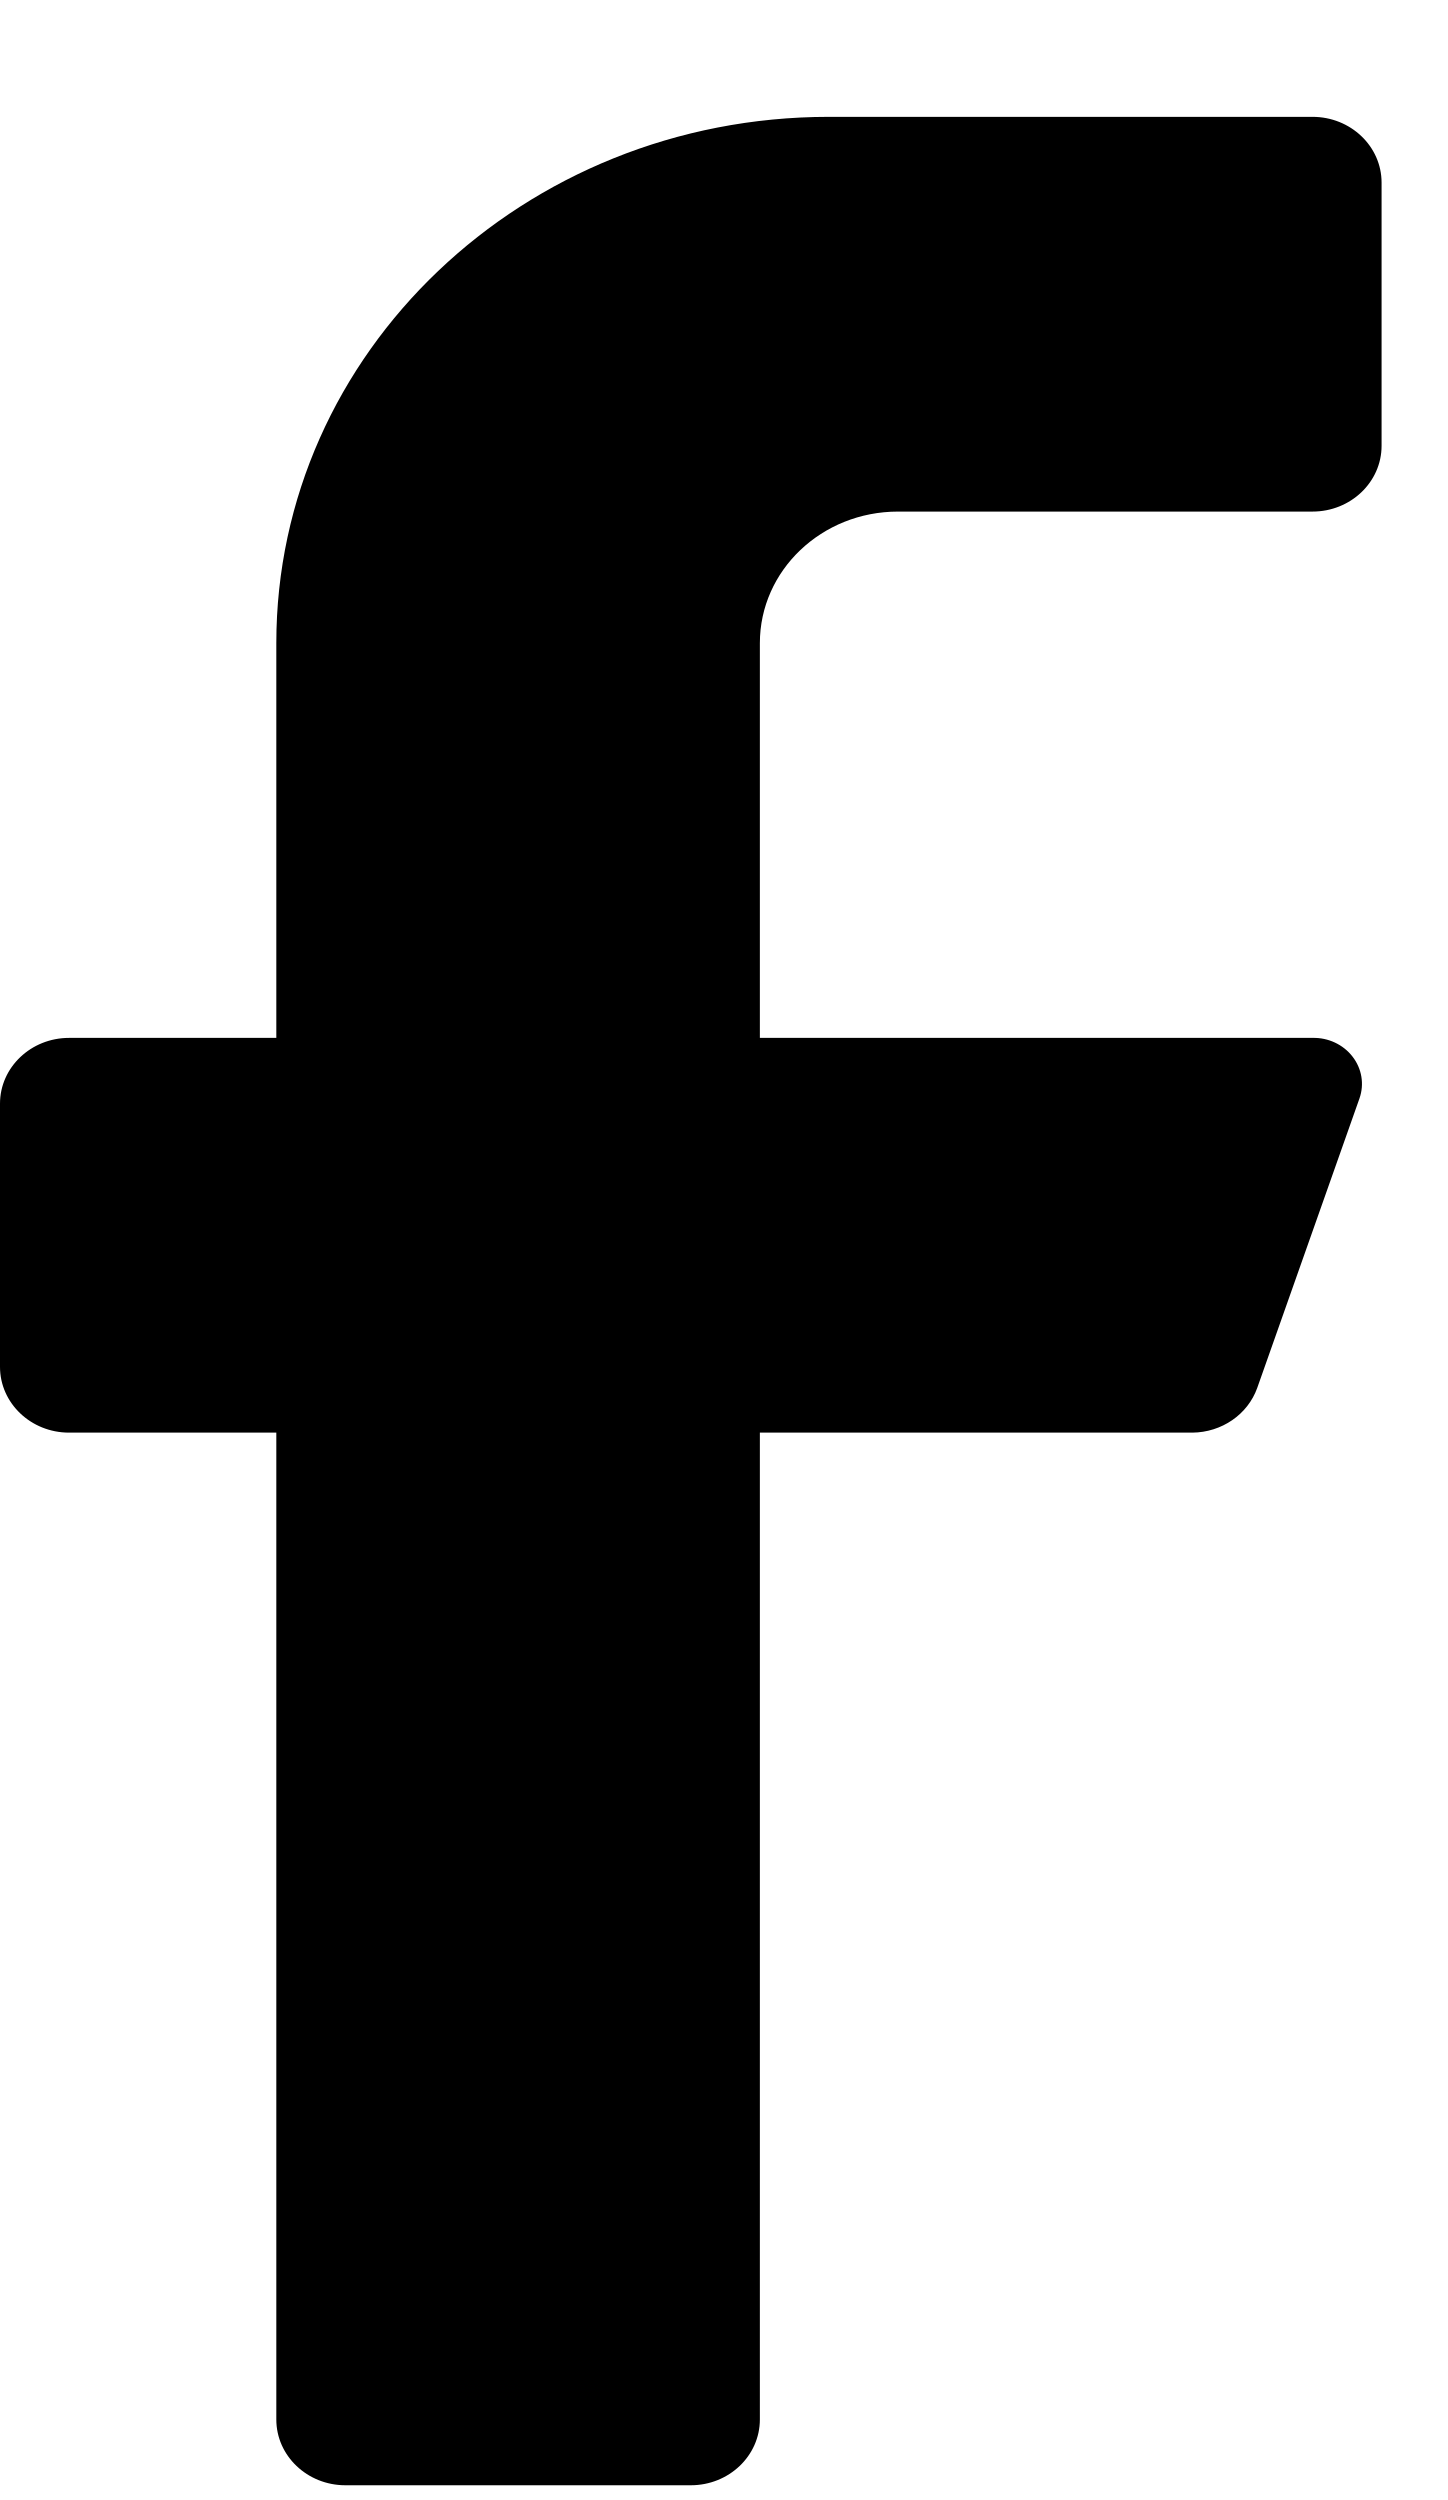
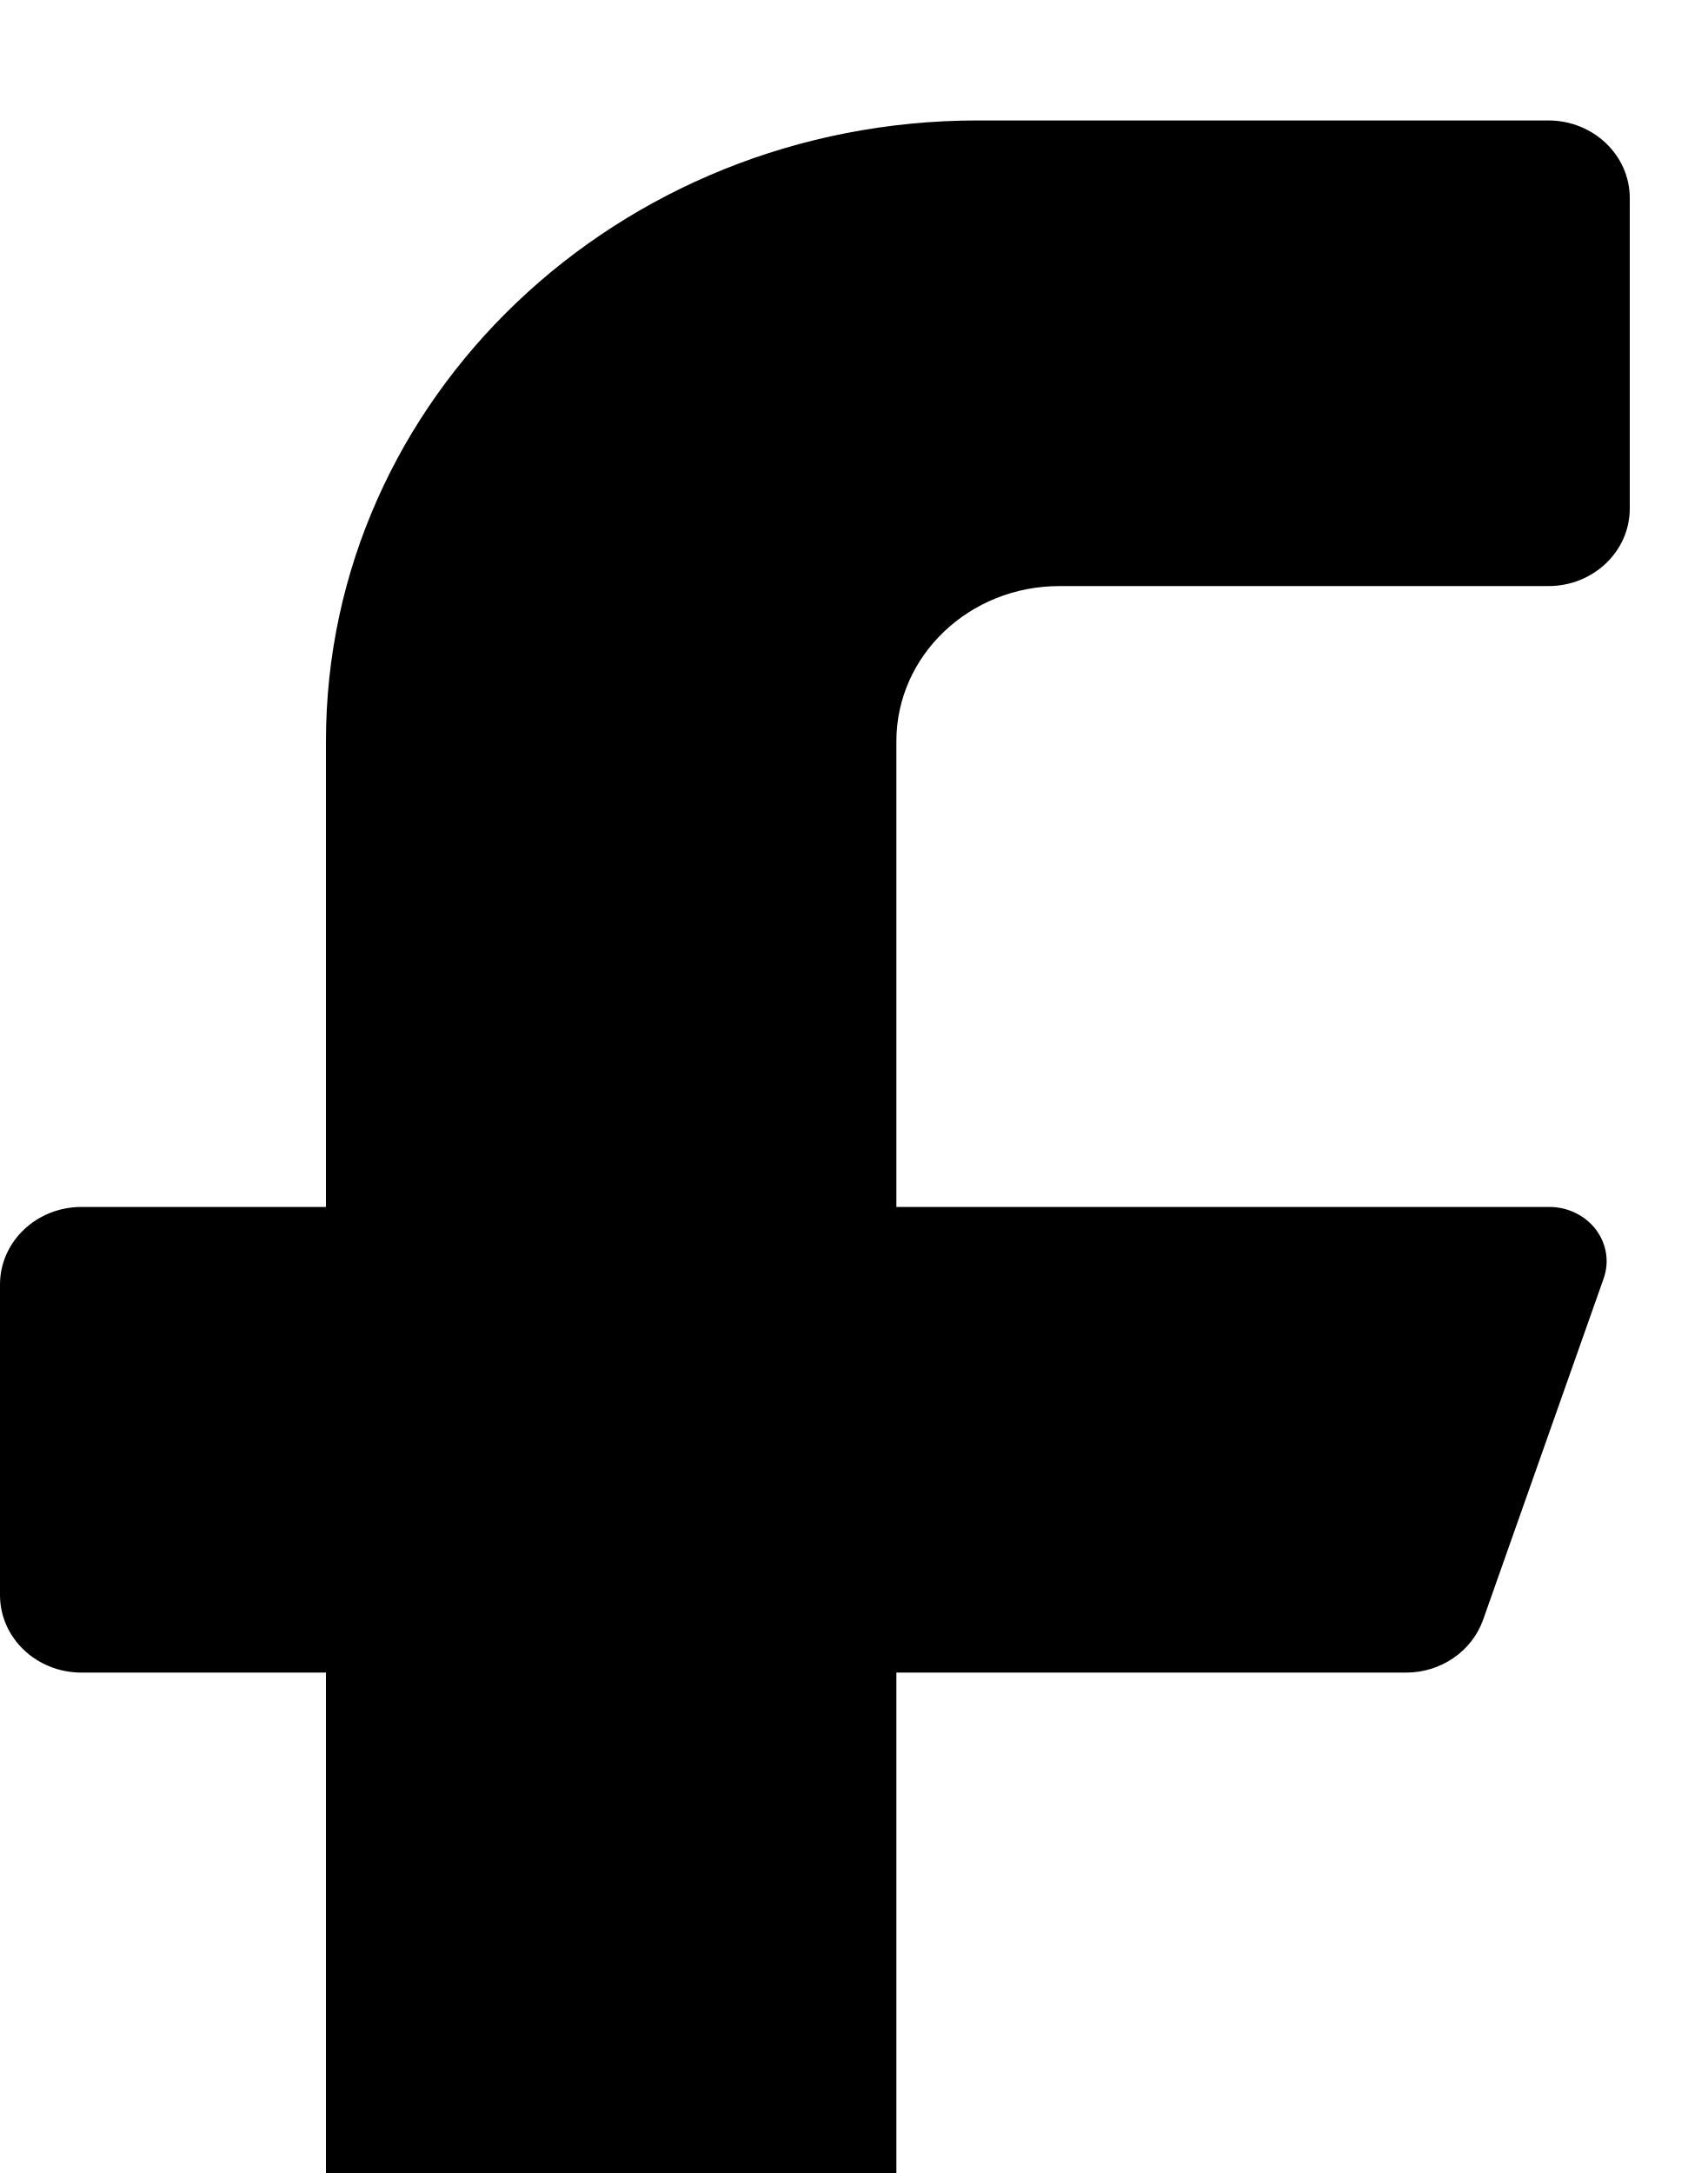
- <svg xmlns="http://www.w3.org/2000/svg" width="11" height="19" viewBox="0 0 11 19" fill="none">
-   <path d="M9.975 3.888H6.825C6.245 3.888 5.775 4.335 5.775 4.888V7.888H9.975C10.094 7.885 10.208 7.938 10.279 8.03C10.35 8.121 10.37 8.24 10.332 8.348L9.555 10.548C9.483 10.75 9.285 10.886 9.062 10.888H5.775V18.388C5.775 18.664 5.54 18.888 5.25 18.888H2.625C2.335 18.888 2.1 18.664 2.1 18.388V10.888H0.525C0.235 10.888 0 10.664 0 10.388V8.388C0 8.112 0.235 7.888 0.525 7.888H2.1V4.888C2.1 2.679 3.98 0.888 6.3 0.888H9.975C10.265 0.888 10.5 1.112 10.5 1.388V3.388C10.5 3.664 10.265 3.888 9.975 3.888Z" fill="black" />
+ <svg xmlns="http://www.w3.org/2000/svg" width="11" height="14" viewBox="0 0 11 14" fill="none">
+   <path d="M9.975 3.776H6.825C6.245 3.776 5.775 4.224 5.775 4.776V7.776H9.975C10.094 7.774 10.208 7.827 10.279 7.918C10.35 8.01 10.37 8.128 10.332 8.236L9.555 10.436C9.483 10.638 9.285 10.775 9.062 10.776H5.775V18.276C5.775 18.552 5.54 18.776 5.25 18.776H2.625C2.335 18.776 2.1 18.552 2.1 18.276V10.776H0.525C0.235 10.776 0 10.553 0 10.276V8.276C0 8 0.235 7.776 0.525 7.776H2.1V4.776C2.1 2.567 3.98 0.776 6.3 0.776H9.975C10.265 0.776 10.5 1 10.5 1.276V3.276C10.5 3.553 10.265 3.776 9.975 3.776Z" fill="black" />
</svg>
